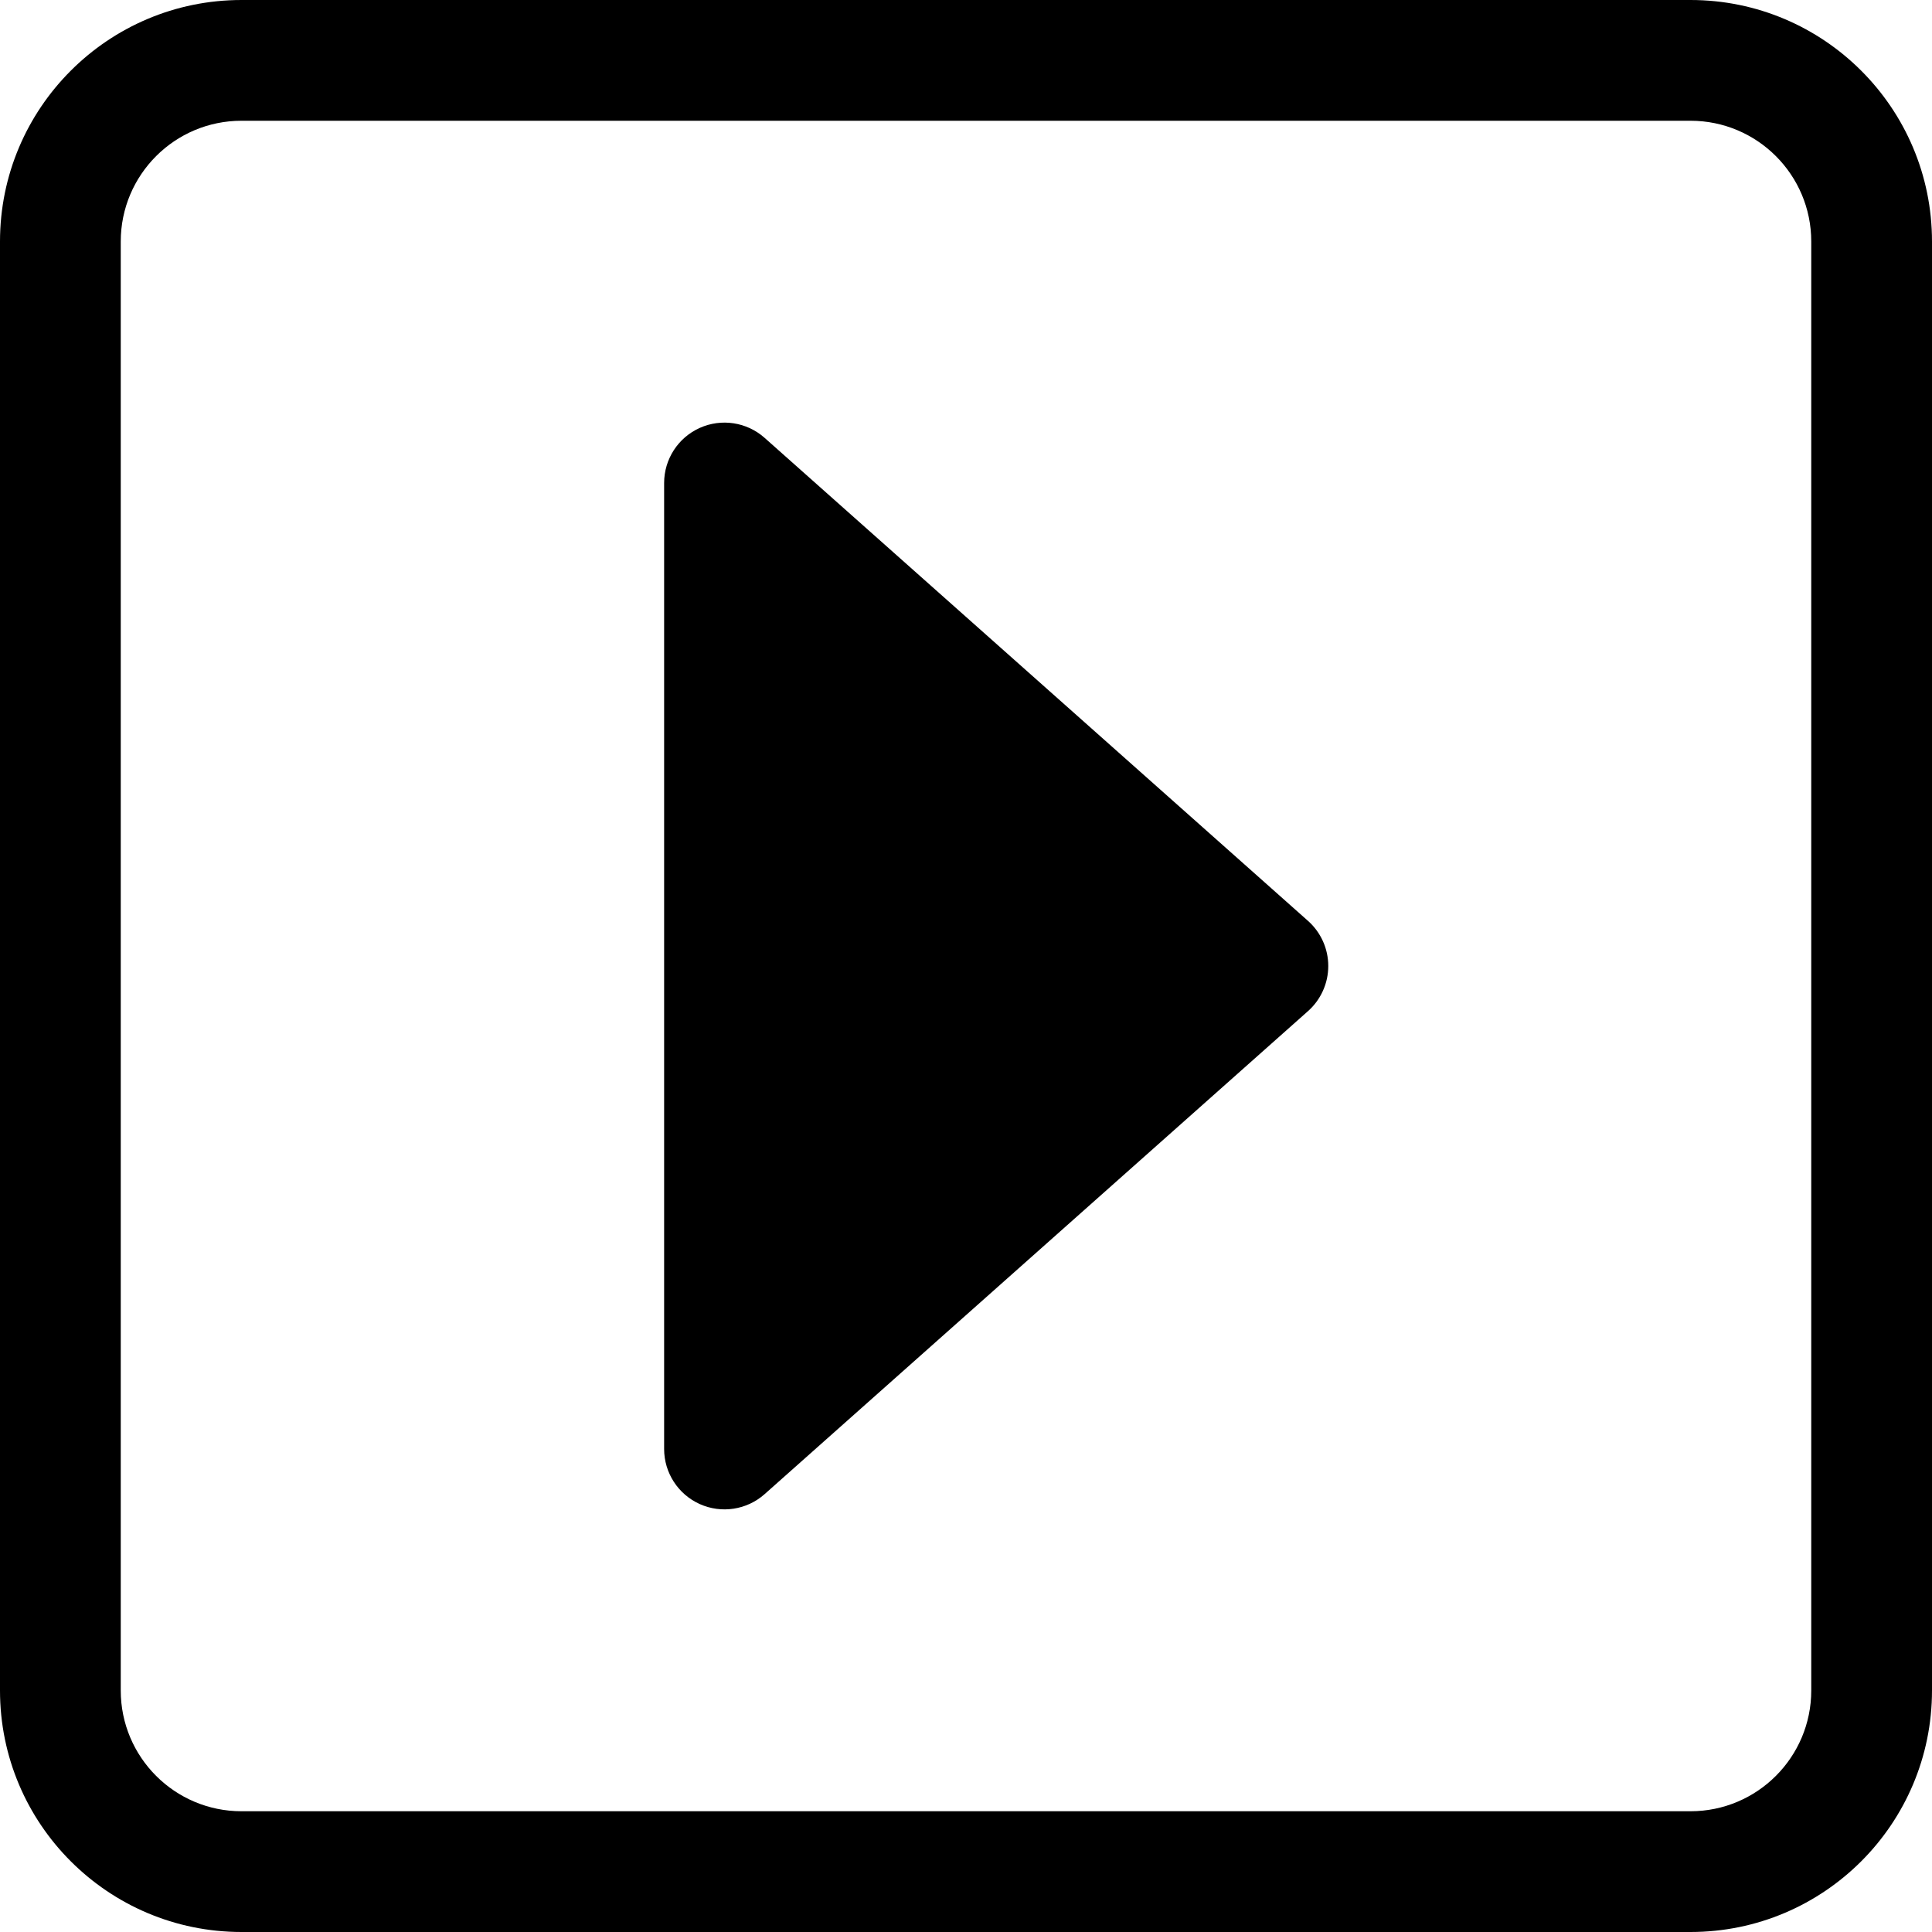
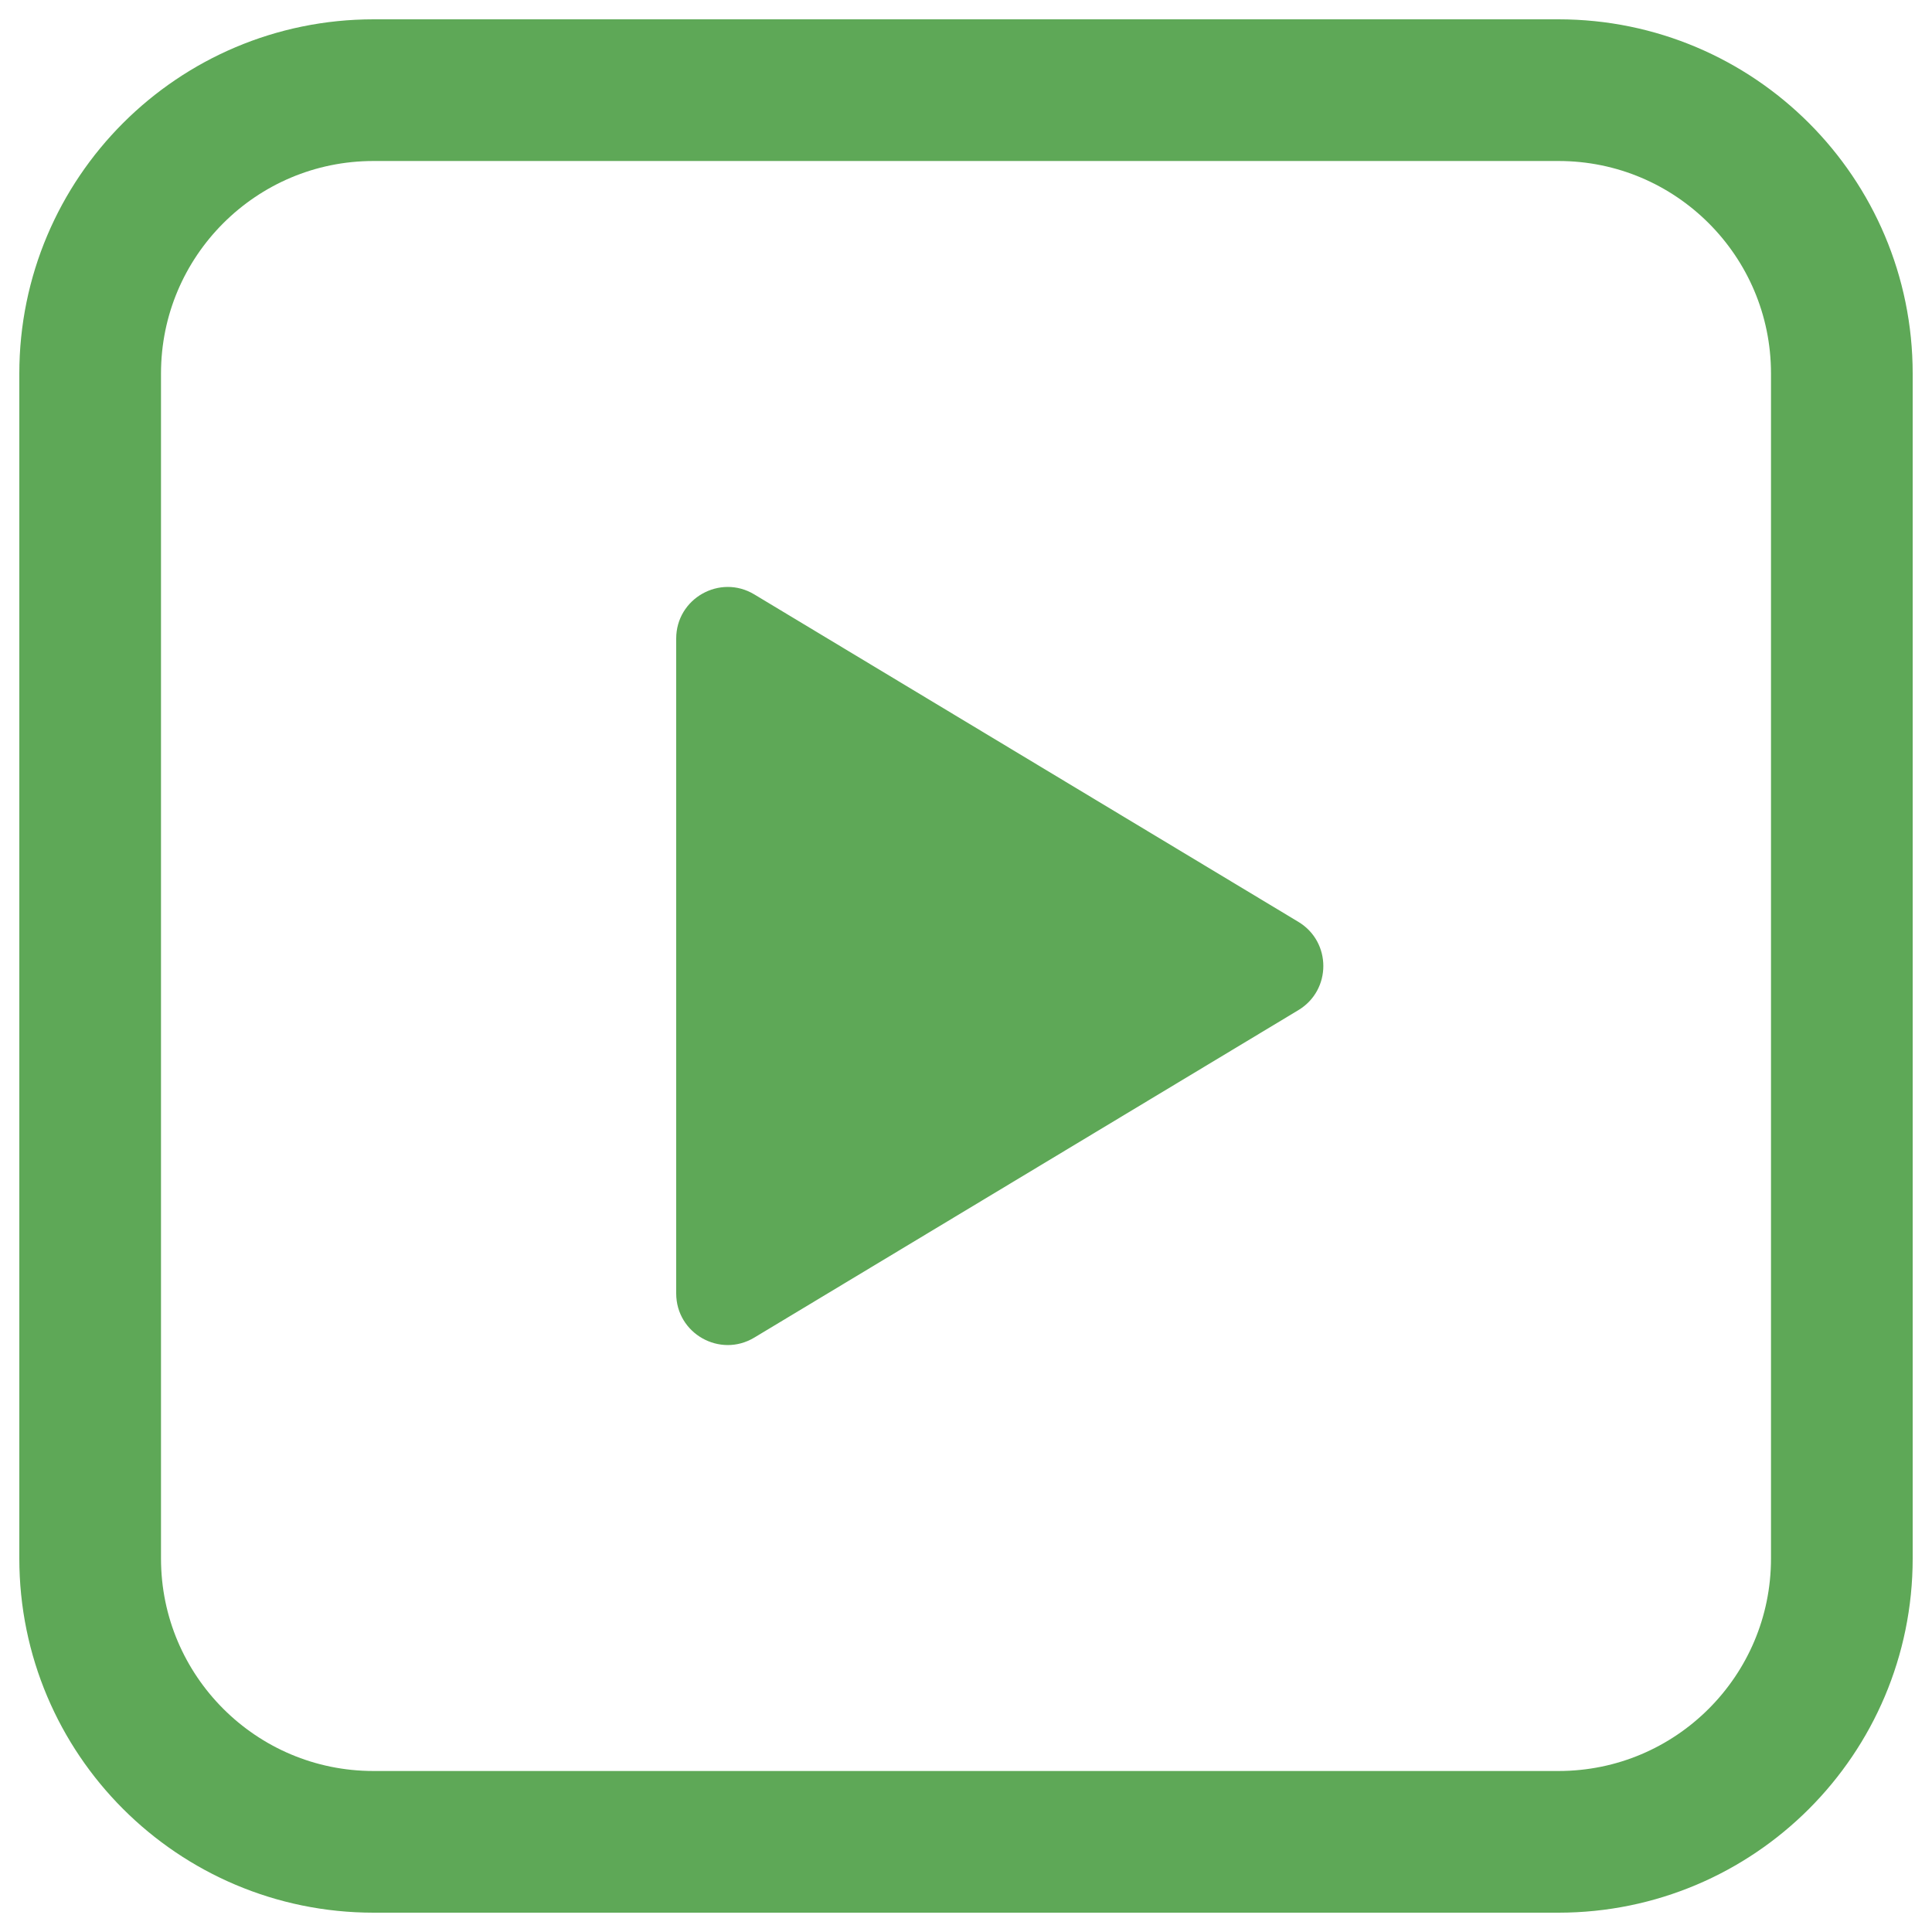
- <svg xmlns="http://www.w3.org/2000/svg" width="16" height="16" fill="currentColor" class="bi bi-caret-right-square" viewBox="0 0 16 16">
-   <path d="M14 1a1 1 0 0 1 1 1v12a1 1 0 0 1-1 1H2a1 1 0 0 1-1-1V2a1 1 0 0 1 1-1zM2 0a2 2 0 0 0-2 2v12a2 2 0 0 0 2 2h12a2 2 0 0 0 2-2V2a2 2 0 0 0-2-2z" />
-   <path d="M5.795 12.456A.5.5 0 0 1 5.5 12V4a.5.5 0 0 1 .832-.374l4.5 4a.5.5 0 0 1 0 .748l-4.5 4a.5.5 0 0 1-.537.082" />
+ <svg xmlns="http://www.w3.org/2000/svg" width="300" height="300" viewBox="0 0 300 300" fill="none">
+   <rect x="14" y="14" width="272" height="272" rx="44" stroke="#5EA857" stroke-width="22" />
+   <path d="M201.611 143.146C206.778 146.255 206.778 153.745 201.611 156.854L117.125 207.702C111.793 210.911 105 207.071 105 200.848L105 99.152C105 92.929 111.793 89.089 117.125 92.298L201.611 143.146Z" fill="#5EA857" />
</svg>
